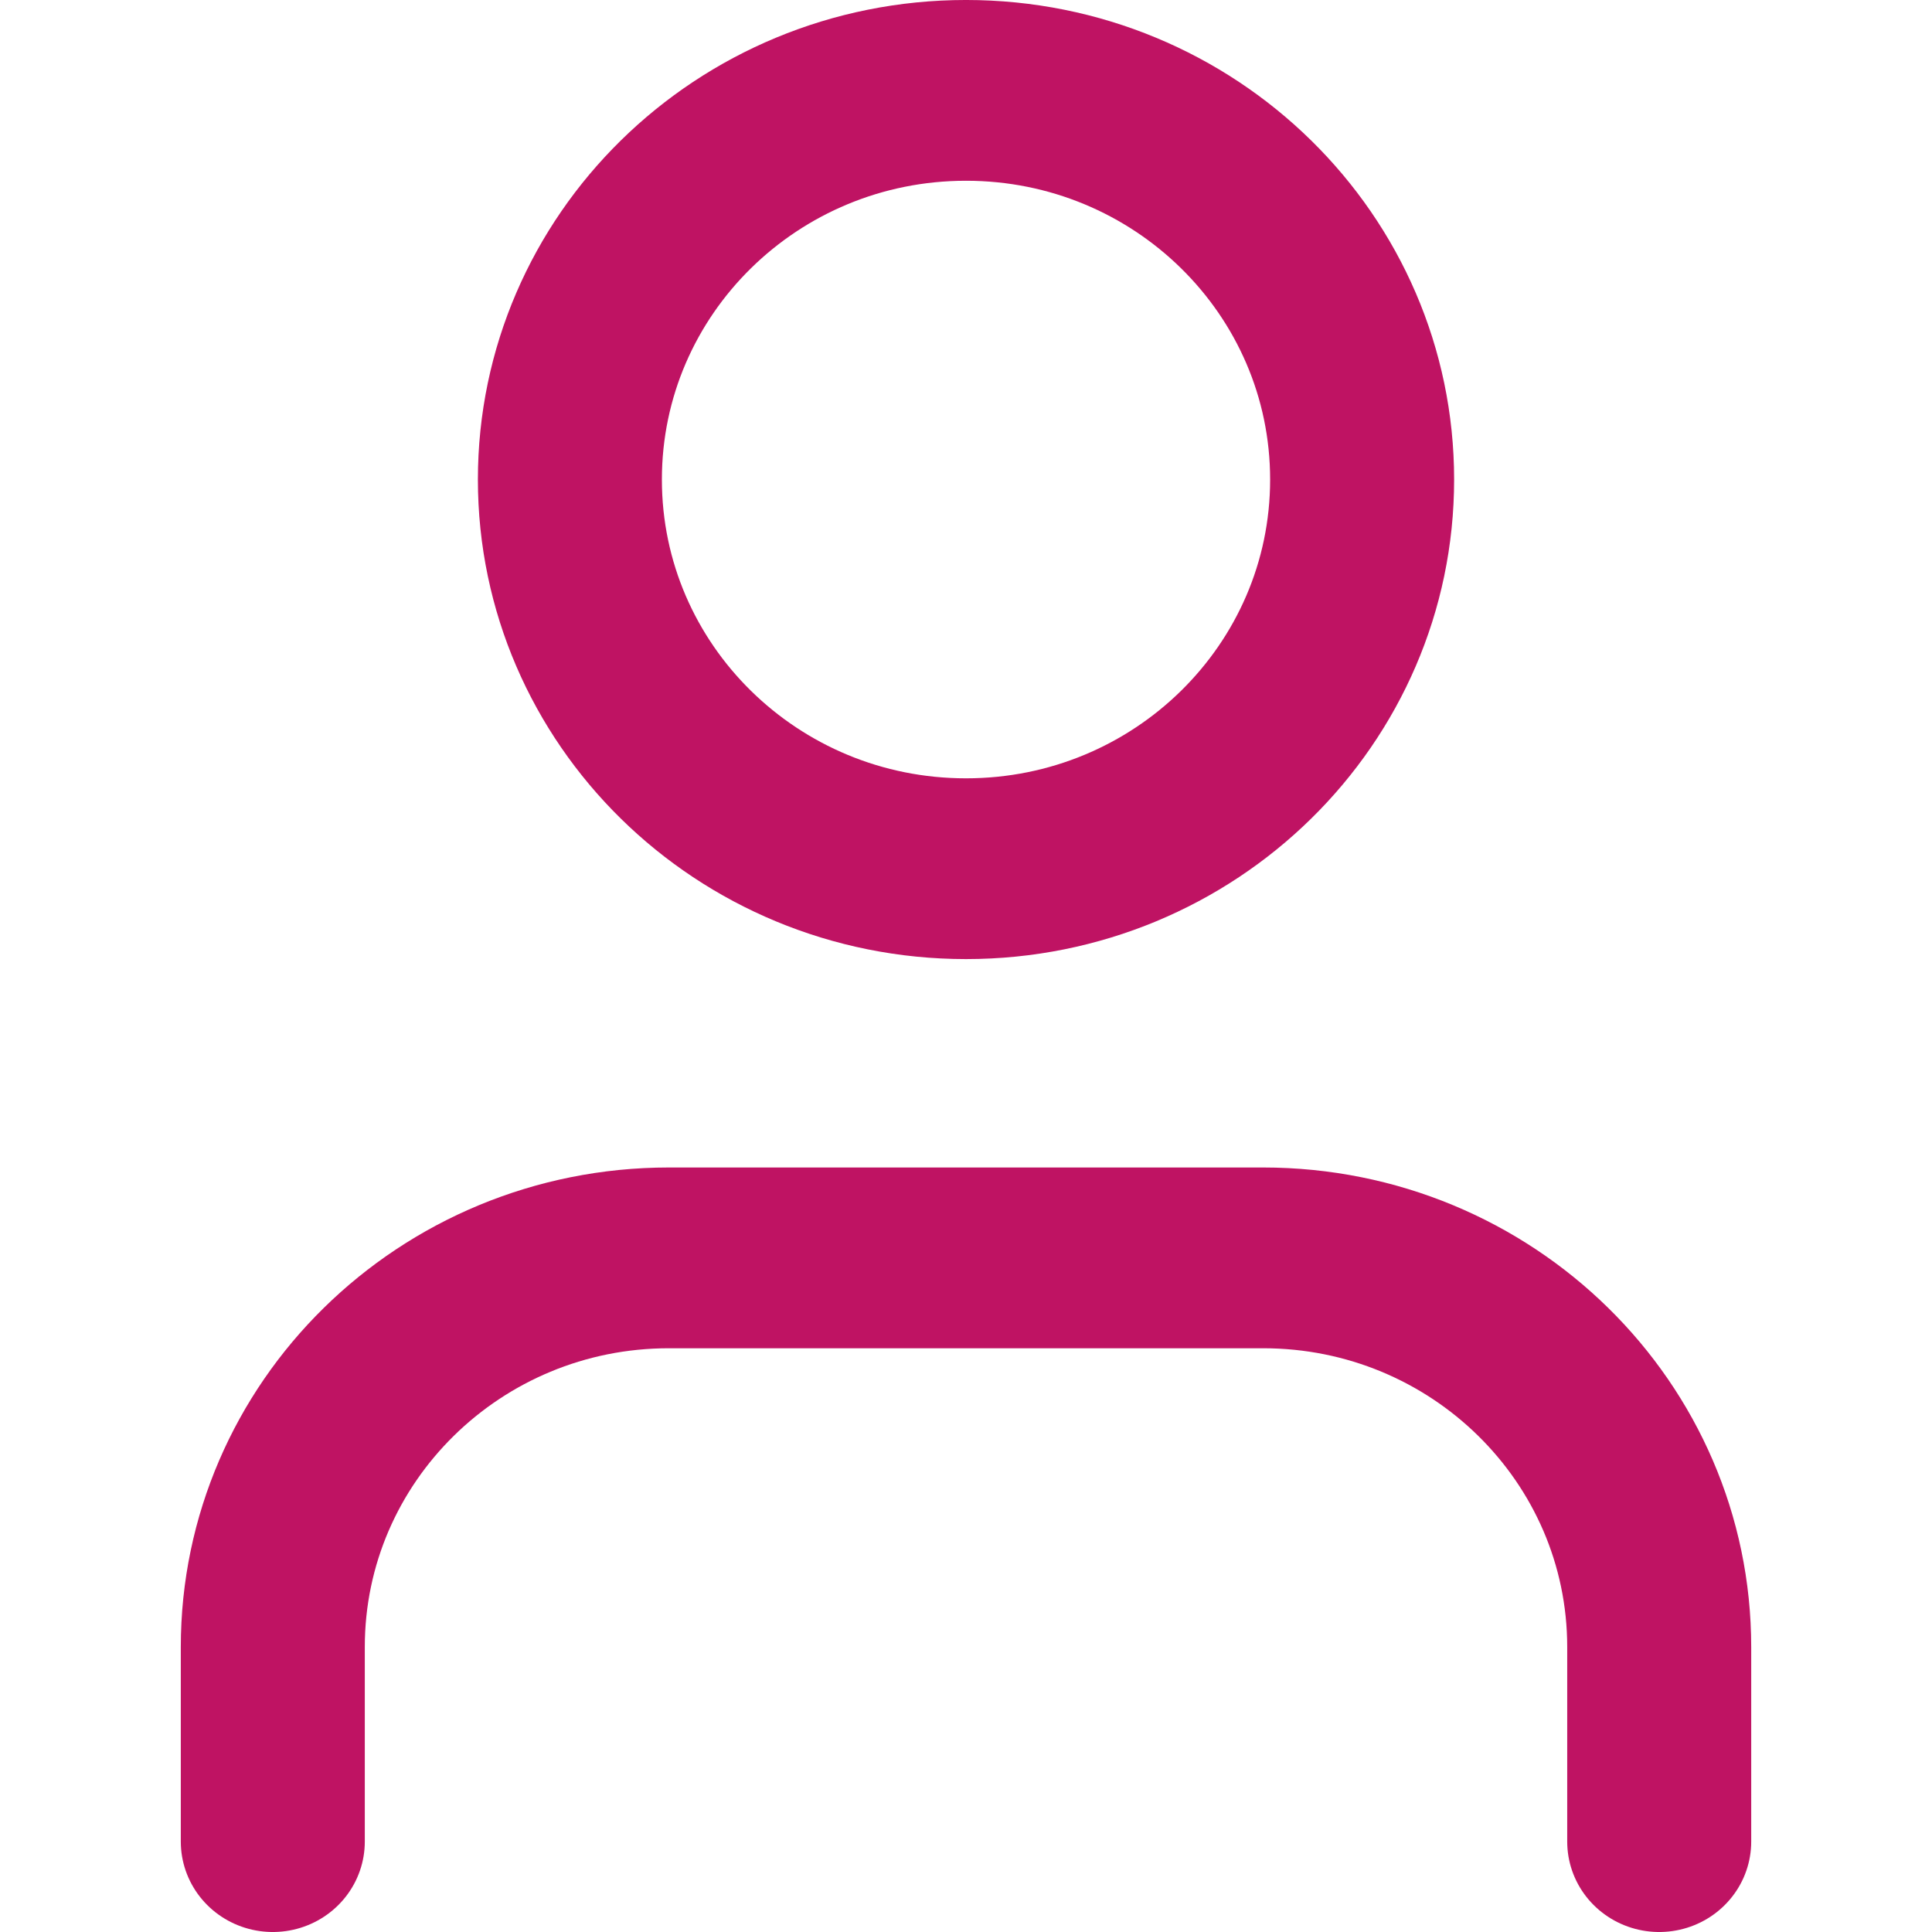
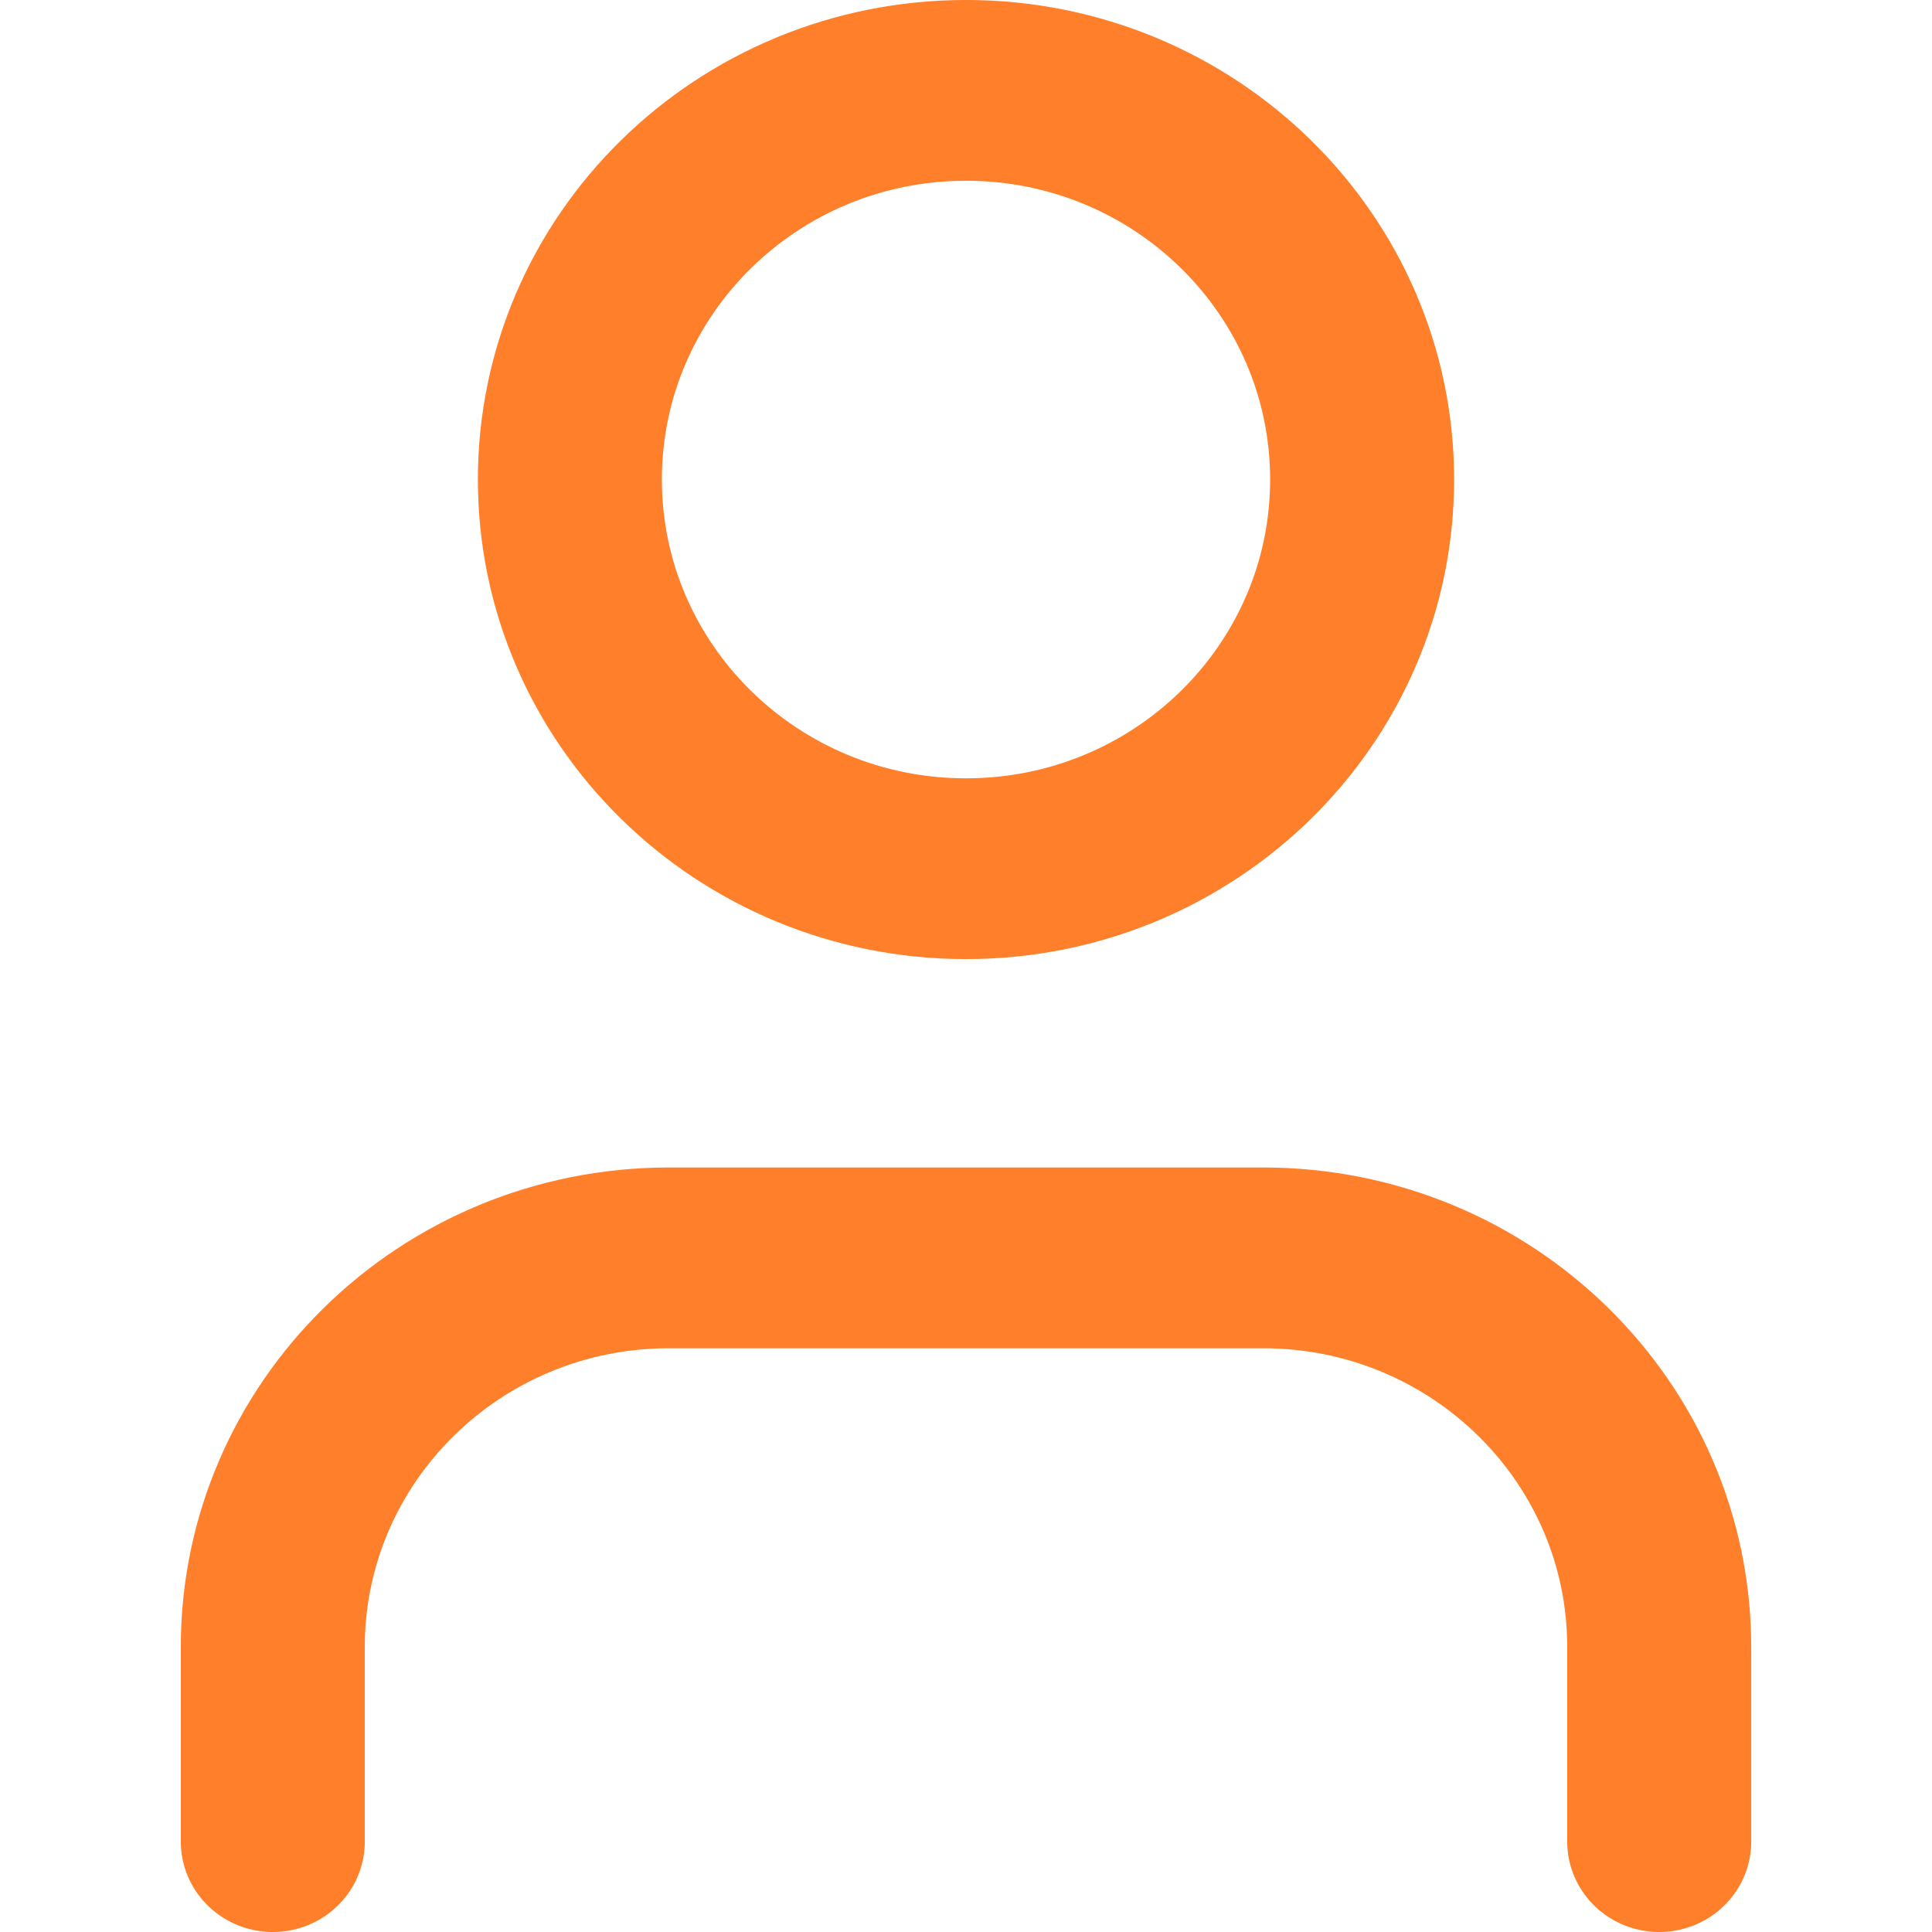
<svg xmlns="http://www.w3.org/2000/svg" width="48" height="48" viewBox="0 0 12.7 12.7" version="1.1" id="svg1" xml:space="preserve">
  <defs id="defs1" />
  <g id="layer1" transform="translate(-571.192,-874.4634)">
-     <g style="fill:none;stroke:#bf1363;stroke-width:1.858;stroke-linecap:round;stroke-linejoin:round;stroke-dasharray:none;stroke-opacity:1" id="g22" transform="matrix(0.6509709,0,0,0.6395469,569.7304,873.1388)">
-       <path d="M 19,21 V 19 A 4,4 0 0 0 15,15 H 9 a 4,4 0 0 0 -4,4 v 2" id="path21" style="stroke:#bf1363;stroke-width:1.858;stroke-dasharray:none;stroke-opacity:1" />
-       <circle cx="12" cy="7" r="4" id="circle21" style="stroke:#bf1363;stroke-width:1.858;stroke-dasharray:none;stroke-opacity:1" />
+     <g style="fill:none;stroke:#ff7f2a;stroke-width:1.858;stroke-linecap:round;stroke-linejoin:round;stroke-dasharray:none;stroke-opacity:1" id="g22" transform="matrix(0.6509709,0,0,0.6395469,569.7304,873.1388)">
+       <path d="M 19,21 V 19 A 4,4 0 0 0 15,15 H 9 a 4,4 0 0 0 -4,4 v 2" id="path21" style="stroke:#ff7f2a;stroke-width:1.858;stroke-dasharray:none;stroke-opacity:1" />
+       <circle cx="12" cy="7" r="4" id="circle21" style="stroke:#ff7f2a;stroke-width:1.858;stroke-dasharray:none;stroke-opacity:1" />
    </g>
  </g>
</svg>
